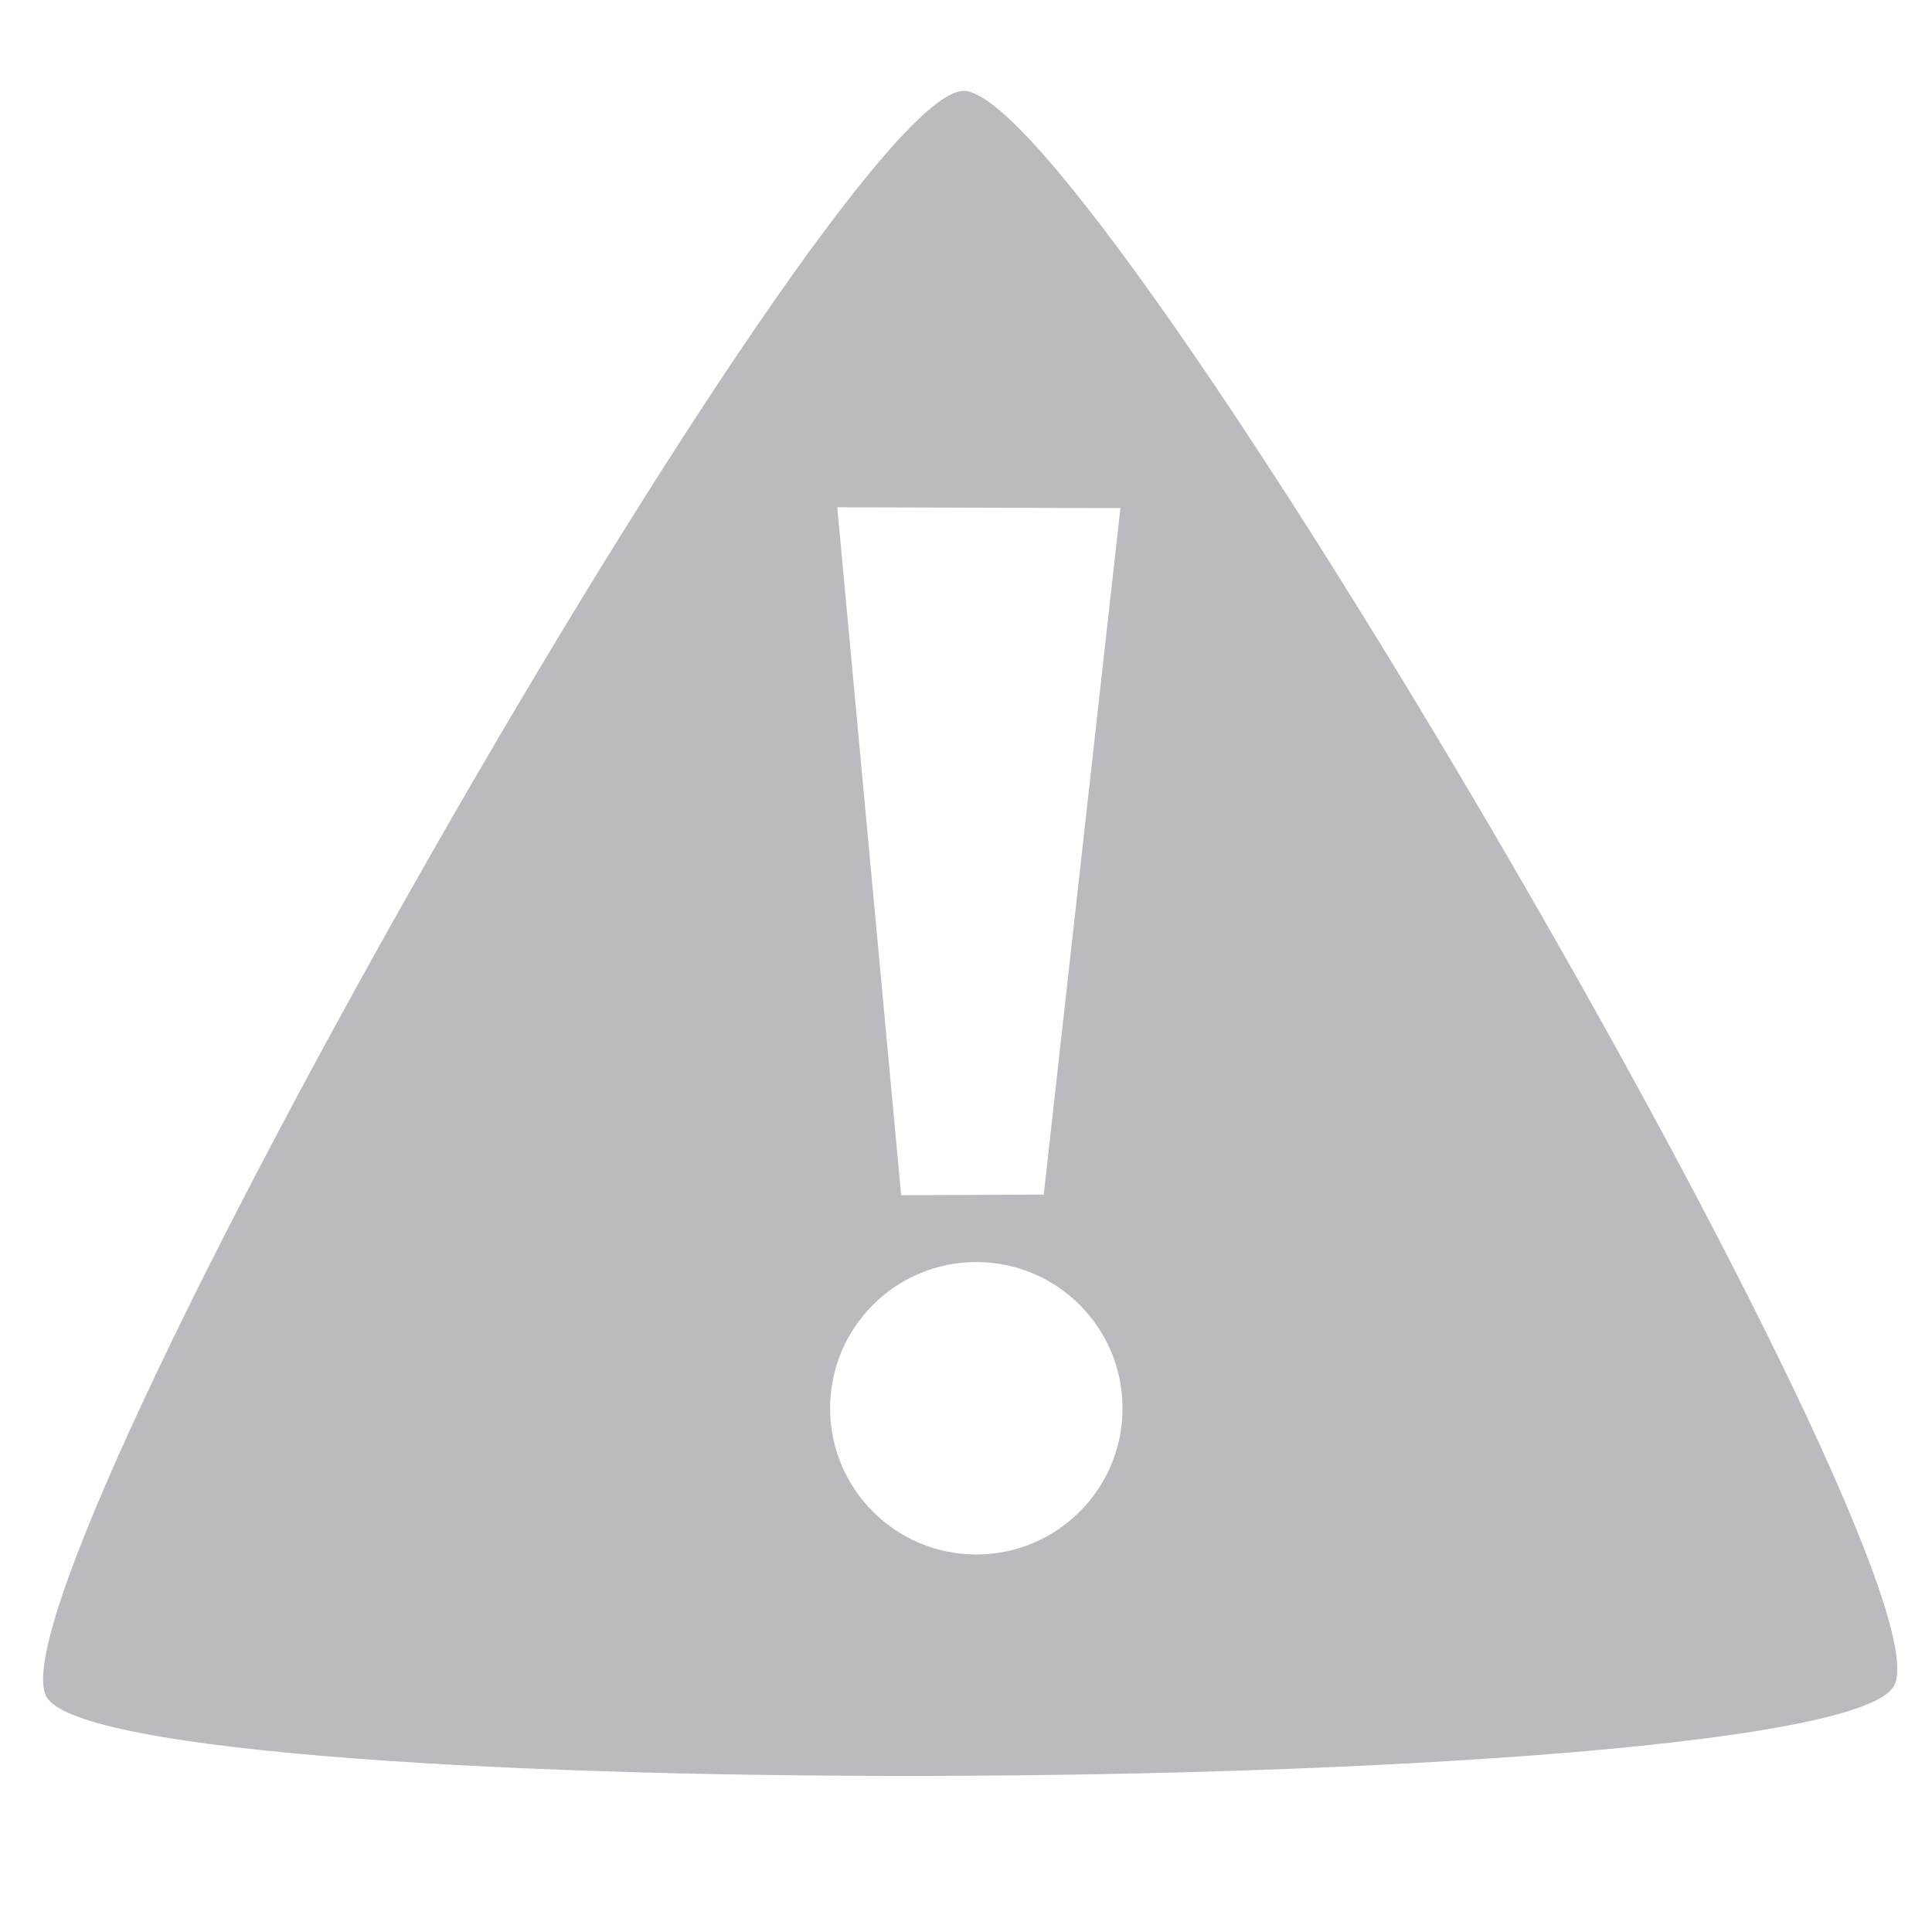
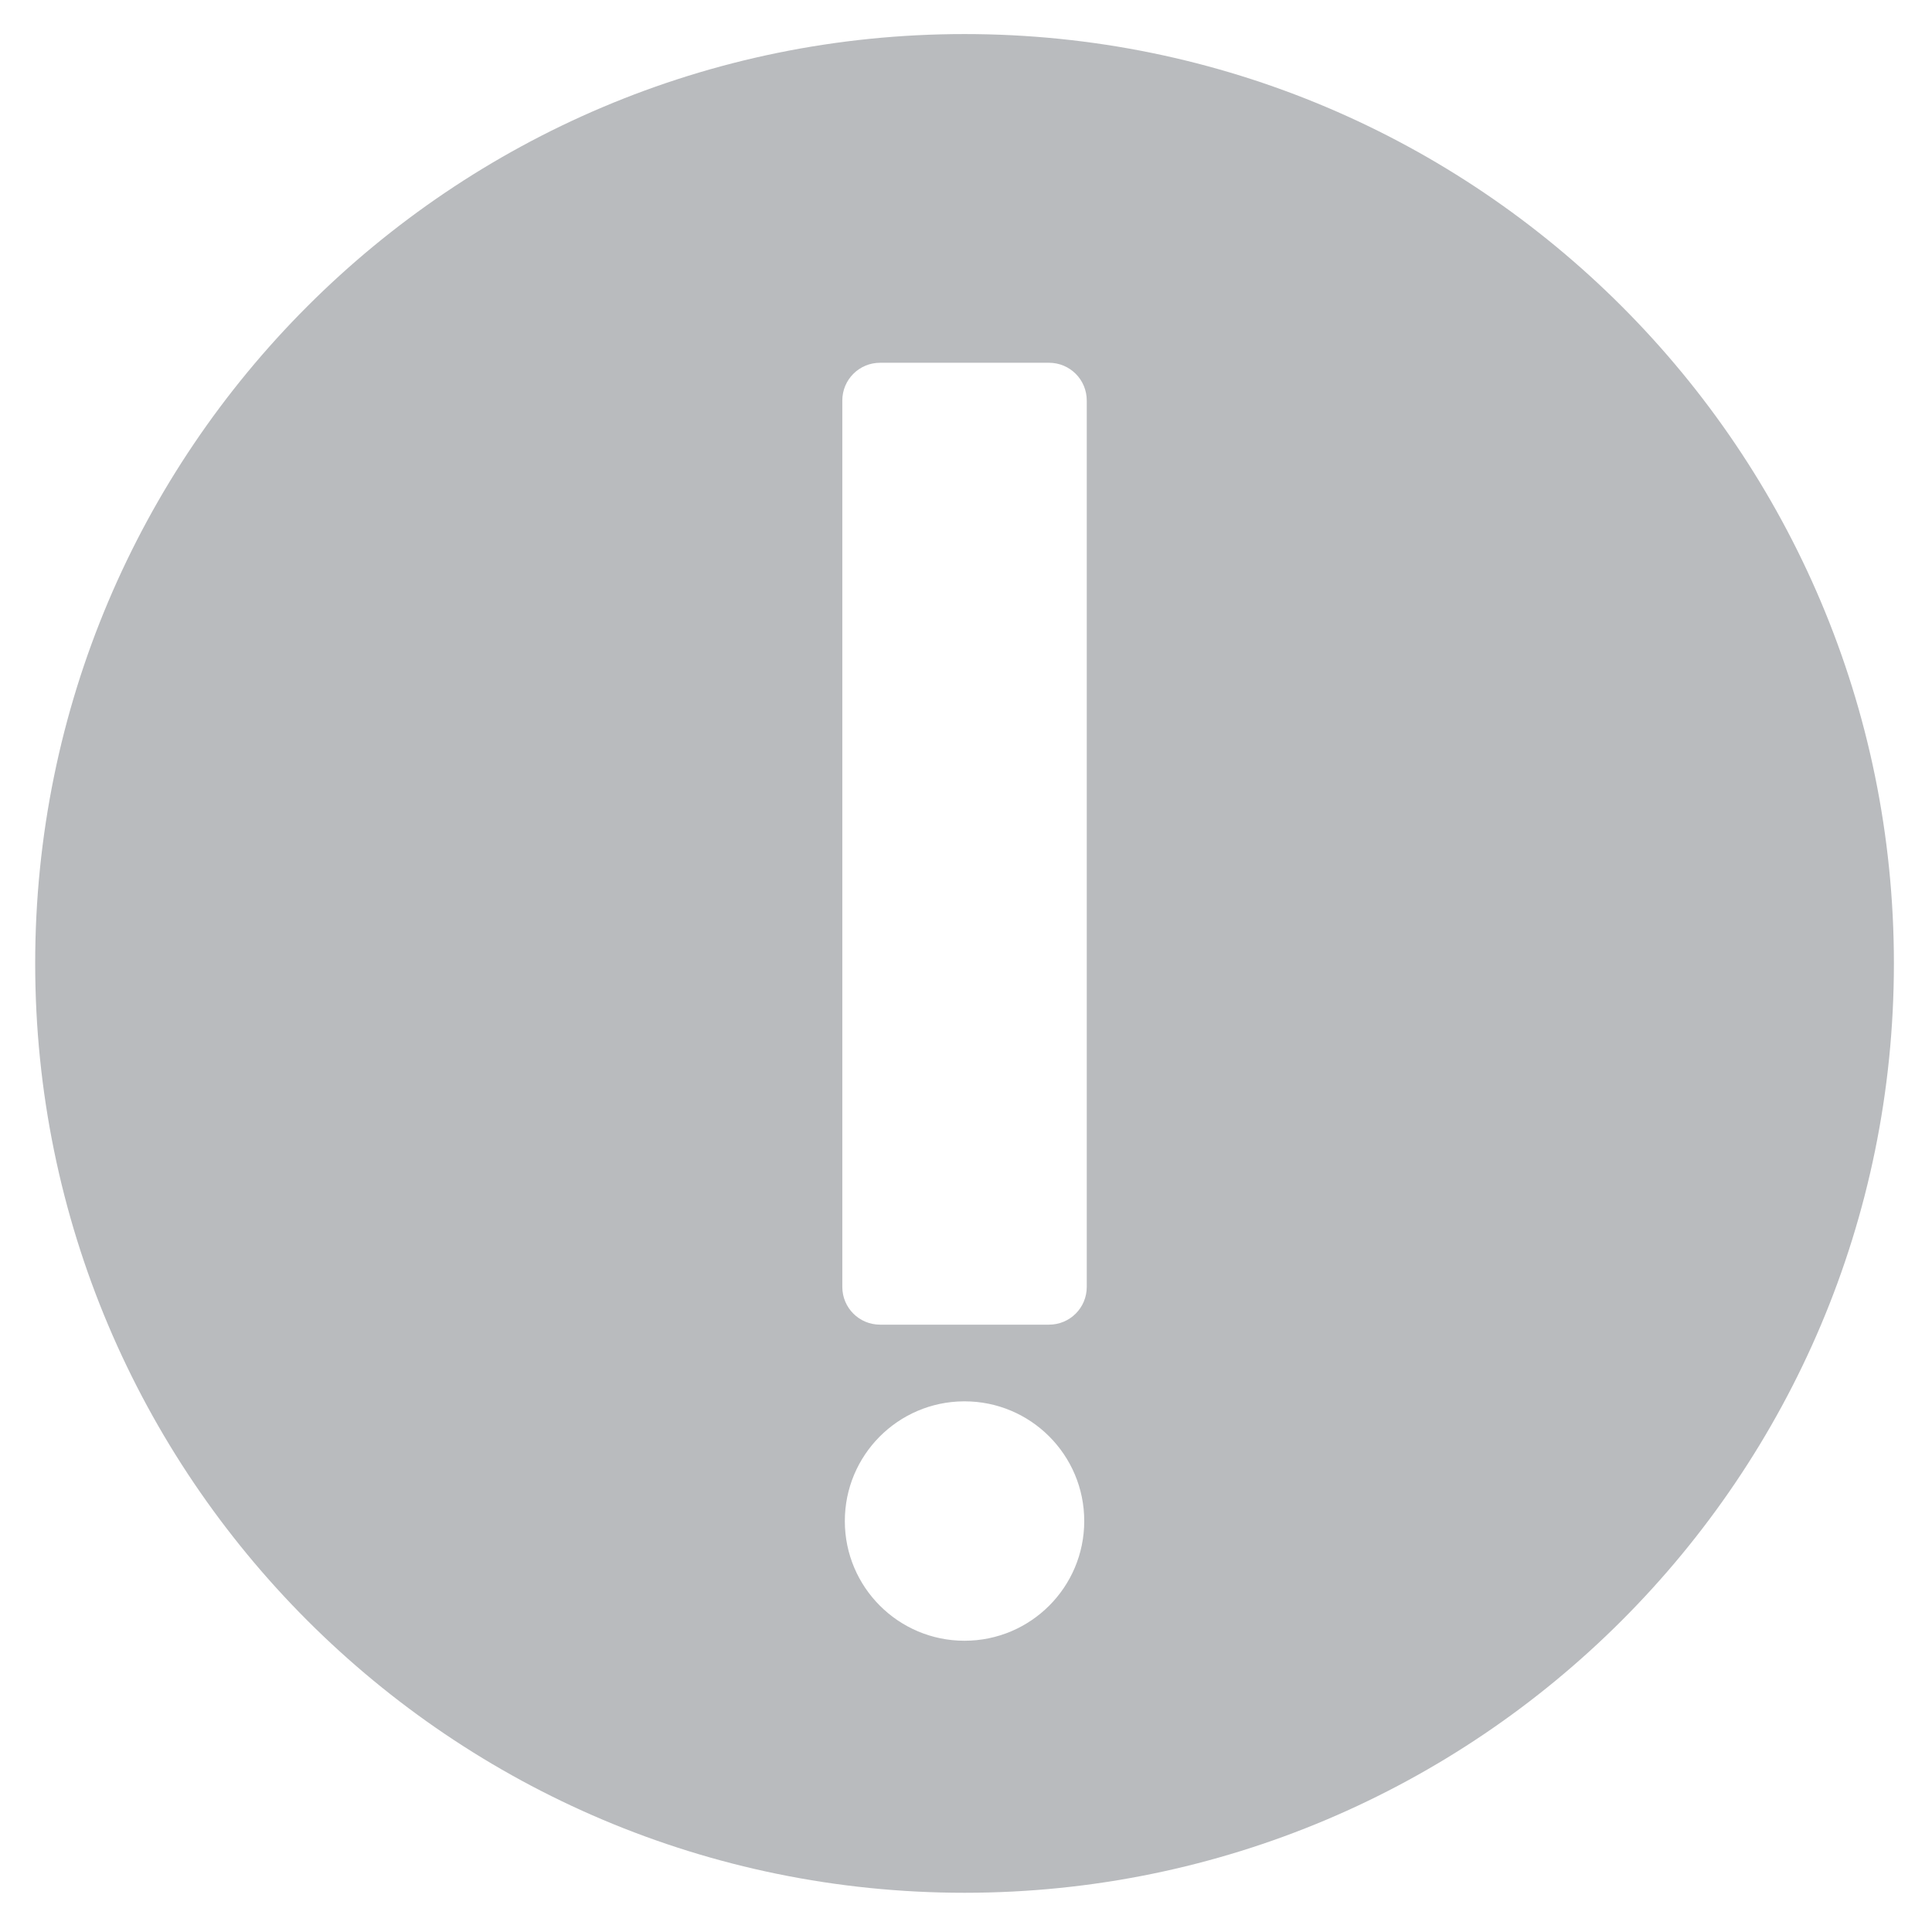
<svg xmlns="http://www.w3.org/2000/svg" width="25mm" height="25mm" viewBox="0 0 25 25" version="1.1" id="svg8">
  <defs id="defs2">
    <rect x="4.538" y="3.457" width="28.247" height="26.869" id="rect884" />
    <rect x="78.619" y="25.866" width="31.399" height="29.652" id="rect1005" />
  </defs>
  <g id="layer1" style="display:none">
    <g id="g916">
      <path id="path835" style="fill:#b9bbbe;fill-opacity:1;stroke:#000000;stroke-width:0.333;stroke-opacity:0" d="M 12.322,1.504 A 7.484,7.484 0 0 0 4.879,8.989 7.484,7.484 0 0 0 10.226,16.161 L 8.745,10.19 7.055,8.543 V 6.896 h 3.38 l 1.928,2.093 1.928,-2.093 h 3.38 v 1.647 l -1.69,1.647 -1.481,5.972 A 7.484,7.484 0 0 0 19.847,8.989 7.484,7.484 0 0 0 12.363,1.504 a 7.484,7.484 0 0 0 -0.041,0 z" />
      <path id="path835-9" style="fill:#b9bbbe;fill-opacity:1;stroke:#000000;stroke-width:0.497;stroke-opacity:0" d="m 18.5,15.047 a 8.624,8.624 0 0 1 -6.137,2.565 8.624,8.624 0 0 1 -6.042,-2.471 11.18,11.18 0 0 0 -5.063,8.771 H 12.438 23.618 a 11.18,11.18 0 0 0 -5.118,-8.865 z" />
    </g>
  </g>
  <g id="layer2" style="display:none">
    <g id="g878" transform="translate(-24.82421,-31.00534)">
      <g id="g897" transform="matrix(1,0,0,0.8165827,-30.03587,13.16734)">
        <path style="fill:#b9bbbe;fill-opacity:1;stroke:#b9bbbe;stroke-width:0.265px;stroke-linecap:butt;stroke-linejoin:miter;stroke-opacity:1" d="m 63.088,27.93 c -3.12,-0.928 -4.416,-3.804 -4.416,-3.804 -0.523,3.739 1.624,8.091 1.624,8.091 z" id="path861" />
        <path style="fill:#b9bbbe;fill-opacity:1;stroke:#b9bbbe;stroke-width:0.265px;stroke-linecap:butt;stroke-linejoin:miter;stroke-opacity:1" d="m 71.507,27.865 c 3.12,-0.928 4.416,-3.804 4.416,-3.804 0.523,3.739 -1.624,8.091 -1.624,8.091 z" id="path861-8" />
      </g>
      <path id="path859" style="fill:#b9bbbe;fill-opacity:1;stroke:#000000;stroke-width:0.497;stroke-opacity:0" d="m 43.324,46.052 a 8.624,8.624 0 0 1 -6.137,2.565 8.624,8.624 0 0 1 -6.042,-2.471 11.18,11.18 0 0 0 -5.063,8.771 h 11.18 11.18 a 11.18,11.18 0 0 0 -5.118,-8.865 z" />
      <path id="path992" style="fill:#b9bbbe;fill-opacity:1;stroke:#000000;stroke-width:0.333;stroke-opacity:0" d="m 37.146,32.51 a 7.484,7.484 0 0 0 -7.443,7.484 7.484,7.484 0 0 0 5.347,7.172 l -1.481,-5.971 -1.69,-1.647 v -1.647 h 3.38 l 1.928,2.093 1.928,-2.093 h 3.38 v 1.647 l -1.69,1.647 -1.481,5.972 a 7.484,7.484 0 0 0 5.347,-7.173 7.484,7.484 0 0 0 -7.484,-7.484 7.484,7.484 0 0 0 -0.041,0 z" />
    </g>
  </g>
  <g id="g890" style="display:none">
    <g id="g924" transform="matrix(0.9686755,0,0,0.9686755,-0.2047746,-0.6939867)">
      <path id="path884" style="fill:#b9bbbe;fill-opacity:1;stroke:#000000;stroke-width:0.287;stroke-opacity:0" d="m 10.146,3.997 a 6.442,6.442 0 0 0 -6.406,6.442 6.442,6.442 0 0 0 4.602,6.173 l -1.274,-5.139 -1.454,-1.417 V 8.637 h 2.909 l 1.659,1.801 1.659,-1.801 h 2.909 v 1.417 l -1.454,1.417 -1.275,5.14 a 6.442,6.442 0 0 0 4.603,-6.173 6.442,6.442 0 0 0 -6.442,-6.442 6.442,6.442 0 0 0 -0.036,0 z" />
      <path id="path886" style="fill:#b9bbbe;fill-opacity:1;stroke:#000000;stroke-width:0.428;stroke-opacity:0" d="M 15.463,15.653 A 7.422,7.422 0 0 1 10.182,17.861 7.422,7.422 0 0 1 4.981,15.734 9.623,9.623 0 0 0 0.623,23.283 H 10.246 19.868 A 9.623,9.623 0 0 0 15.463,15.653 Z" />
      <path id="path894" style="fill:#b9bbbe;fill-opacity:1;stroke:#000000;stroke-width:0.191;stroke-opacity:0" d="m 19.207,8.061 a 4.286,4.286 0 0 0 -2.521,0.837 6.442,6.442 0 0 1 0.244,1.758 6.442,6.442 0 0 1 -0.019,0.492 h 1.214 l 1.104,1.199 1.104,-1.199 h 1.935 v 0.943 l -0.967,0.943 -0.848,3.42 a 4.286,4.286 0 0 0 3.062,-4.107 4.286,4.286 0 0 0 -4.286,-4.286 4.286,4.286 0 0 0 -0.024,0 z m -2.557,4.477 a 6.442,6.442 0 0 1 -1.066,2.06 4.286,4.286 0 0 0 2.423,1.856 l -0.847,-3.419 z" />
      <path id="path896" style="fill:#b9bbbe;fill-opacity:1;stroke:#000000;stroke-width:0.285;stroke-opacity:0" d="m 22.745,15.816 a 4.938,4.938 0 0 1 -3.514,1.469 4.938,4.938 0 0 1 -3.46,-1.415 6.402,6.402 0 0 0 -2.899,5.022 h 6.402 6.402 A 6.402,6.402 0 0 0 22.745,15.816 Z" />
    </g>
  </g>
  <g id="layer4" style="display:none;opacity:1">
    <g id="g882" transform="translate(0,0.2048057)">
      <path style="fill:#b9bbbe;fill-opacity:1;stroke:#b9bbbe;stroke-width:0.265px;stroke-linecap:butt;stroke-linejoin:miter;stroke-opacity:1" d="m 20.836,20.438 1.937,-1.466 -14.663,-0.507 c 0,0 -3.331,1.177 -1.883,3.838 l 15.459,0.525 c 0,0 -0.362,-1.213 0.109,-1.937 z" id="path864" />
      <path id="path866" style="opacity:0.83;fill:#b9bbbe;fill-opacity:1;stroke:#b9bbbe;stroke-width:1px;stroke-linecap:butt;stroke-linejoin:miter;stroke-opacity:1" d="M 15.578,4.547 C 3.967,6.579 3.193,20.029 3.193,20.029 L 18.385,79.922 C 20.61,67.246 31.059,66.086 31.059,66.086 L 91.533,68.312 68.117,7.354 Z m 3.725,7.113 13.74,47.121 -3.096,1.016 -13.74,-47.219 z m 10.209,3.725 c 4.983,6.676 10.885,7.498 10.885,7.498 l -2.371,1.404 8.273,3.967 -1.838,3.047 C 29.608,29.656 29.512,15.385 29.512,15.385 Z m 33.365,0.693 c 4.037,15.326 -7.338,16.385 -7.338,16.385 l -2.564,-2.758 4.428,-2.816 -1.641,-2.6 c 3.489,-0.889 7.115,-8.211 7.115,-8.211 z m 8.348,16.283 -1.574,22.168 -3.49,-4.926 -3.557,8.963 -7.664,-8.348 -3.83,8.484 -8.211,-11.084 -2.805,4.037 -8.279,-17.789 13.957,10.537 1.711,-6.295 9.373,6.568 4.721,-8.553 3.354,6.705 z" transform="scale(0.2645833)" />
    </g>
  </g>
  <g id="layer5" style="display:none">
    <g id="g967" transform="matrix(-1,0,0,1,25.8748,0)">
      <circle style="display:inline;fill:#b9bbbe;fill-opacity:1;stroke:#b9bbbe;stroke-width:0.387;stroke-opacity:1" id="circle1110-1" cx="-22.124" cy="21.779" r="1.774" transform="scale(-1,1)" />
      <path style="display:inline;fill:#b9bbbe;fill-opacity:1;stroke:none;stroke-width:0.284px;stroke-linecap:butt;stroke-linejoin:miter;stroke-opacity:1" d="m 22.124,21.779 -0.052,-1.927 -3.052,-3.019 2.569,-2.608 -1.082,-1.082 -4.017,3.052 -2.973,3.951 1.017,1.069 2.608,-2.608 3.058,3.13 1.924,0.043" id="path1112-5" />
      <path style="display:inline;fill:#b9bbbe;fill-opacity:1;stroke:none;stroke-width:0.284px;stroke-linecap:butt;stroke-linejoin:miter;stroke-opacity:1" d="m 17.55,14.475 -1.54,1.162 -1.162,1.568 L 3.903,6.822 1.783,1.456 7.176,3.502 Z" id="path1114-2" />
    </g>
  </g>
  <g id="layer3" style="display:none">
    <circle style="fill:#b9bbbe;fill-opacity:1;stroke:#b9bbbe;stroke-width:0.387;stroke-opacity:1" id="path1046" cx="2.602" cy="21.779" r="1.774" />
    <path style="fill:#b9bbbe;fill-opacity:1;stroke:none;stroke-width:0.284px;stroke-linecap:butt;stroke-linejoin:miter;stroke-opacity:1" d="M 2.602,21.779 2.655,19.851 5.706,16.832 3.137,14.224 4.219,13.142 8.236,16.193 11.209,20.145 10.192,21.214 7.584,18.606 4.526,21.736 2.602,21.779" id="path1048" />
    <path id="path1050" style="fill:#b9bbbe;fill-opacity:1;stroke:none;stroke-width:0.284px;stroke-linecap:butt;stroke-linejoin:miter;stroke-opacity:1" d="m 22.944,1.456 -5.394,2.046 -4.767,5.043 2.943,3.113 5.098,-4.836 z M 9.033,12.511 l -1.857,1.964 1.54,1.162 1.162,1.568 2.051,-1.946 z" />
    <circle style="fill:#b9bbbe;fill-opacity:1;stroke:#b9bbbe;stroke-width:0.387;stroke-opacity:1" id="circle1110" cx="-22.124" cy="21.779" r="1.774" transform="scale(-1,1)" />
    <path style="fill:#b9bbbe;fill-opacity:1;stroke:none;stroke-width:0.284px;stroke-linecap:butt;stroke-linejoin:miter;stroke-opacity:1" d="m 22.124,21.779 -0.052,-1.927 -3.052,-3.019 2.569,-2.608 -1.082,-1.082 -4.017,3.052 -2.973,3.951 1.017,1.069 2.608,-2.608 3.058,3.13 1.924,0.043" id="path1112" />
    <path style="fill:#b9bbbe;fill-opacity:1;stroke:none;stroke-width:0.284px;stroke-linecap:butt;stroke-linejoin:miter;stroke-opacity:1" d="m 17.55,14.475 -1.54,1.162 -1.162,1.568 L 3.903,6.822 1.783,1.456 7.176,3.502 Z" id="path1114" />
  </g>
  <g id="layer6" style="display:none">
    <path id="path1024" style="fill:#b9bbbe;fill-opacity:1;stroke:#b9bbbe;stroke-width:0.372px;stroke-linecap:butt;stroke-linejoin:miter;stroke-opacity:1" d="M 8.773,1.098 9.083,4.751 A 8.34,8.34 0 0 0 6.445,6.774 L 2.996,5.531 2.052,7.167 4.853,9.532 A 8.34,8.34 0 0 0 4.419,12.828 l -3.317,1.559 0.489,1.825 3.652,-0.309 a 8.34,8.34 0 0 0 2.024,2.638 l -1.244,3.448 1.636,0.945 2.365,-2.801 a 8.34,8.34 0 0 0 3.296,0.435 l 1.559,3.317 1.825,-0.489 -0.308,-3.652 a 8.34,8.34 0 0 0 2.638,-2.024 l 3.448,1.244 0.945,-1.636 -2.801,-2.365 a 8.34,8.34 0 0 0 0.434,-3.296 L 24.376,10.106 23.887,8.281 20.235,8.591 A 8.34,8.34 0 0 0 18.211,5.953 L 19.455,2.504 17.818,1.559 15.453,4.361 A 8.34,8.34 0 0 0 12.158,3.927 l -1.559,-3.318 z m 2.769,6.685 a 4.621,4.621 0 0 1 5.66,3.268 4.621,4.621 0 0 1 -3.268,5.659 4.621,4.621 0 0 1 -5.659,-3.267 4.621,4.621 0 0 1 3.267,-5.66 z" />
  </g>
  <g id="layer7" style="display:none">
    <path id="path1049" style="fill:#b9bbbe;fill-opacity:1;stroke:#b9bbbe;stroke-width:0.284px;stroke-linecap:butt;stroke-linejoin:miter;stroke-opacity:1" d="m 2.496,4.446 c -0.848,0 -1.53,0.683 -1.53,1.53 V 16.561 c 0,0.848 0.682,1.53 1.53,1.53 H 17.369 c -0.081,1.759 -1.93,3.273 -1.93,3.273 2.8,-0.5 3.968,-2.128 4.451,-3.273 h 2.785 c 0.848,0 1.53,-0.683 1.53,-1.53 V 5.976 c 0,-0.848 -0.683,-1.53 -1.53,-1.53 z m 3.187,2.775 h 2.021 c 0.529,0 0.956,0.426 0.956,0.956 0,0.529 -0.426,0.956 -0.956,0.956 H 5.683 c -0.529,0 -0.955,-0.426 -0.955,-0.956 0,-0.529 0.426,-0.956 0.955,-0.956 z m 4.515,0.007 h 6.774 c 0.541,0 0.977,0.436 0.977,0.977 0,0.541 -0.436,0.977 -0.977,0.977 h -6.774 c -0.541,0 -0.977,-0.436 -0.977,-0.977 0,-0.541 0.436,-0.977 0.977,-0.977 z M 8.625,10.278 H 19.294 c 0.51,0 0.921,0.411 0.921,0.921 0,0.51 -0.411,0.922 -0.921,0.922 H 8.625 c -0.51,0 -0.922,-0.411 -0.922,-0.922 0,-0.51 0.411,-0.921 0.922,-0.921 z m 7.683,3.002 h 0.092 c 0.522,0 0.942,0.42 0.942,0.942 0,0.522 -0.42,0.942 -0.942,0.942 h -0.092 c -0.522,0 -0.942,-0.42 -0.942,-0.942 0,-0.522 0.42,-0.942 0.942,-0.942 z m -9.979,0.002 H 13.766 c 0.521,0 0.94,0.419 0.94,0.94 0,0.521 -0.419,0.94 -0.94,0.94 H 6.33 c -0.521,0 -0.94,-0.419 -0.94,-0.94 0,-0.521 0.419,-0.94 0.94,-0.94 z" />
  </g>
  <g id="layer8" style="display:none">
    <path id="path888" style="fill:#b9bbbe;fill-opacity:1;stroke:#b9bbbe;stroke-width:0.215px;stroke-linecap:butt;stroke-linejoin:miter;stroke-opacity:1" d="m 13.613,7.63 -3.437,0.016 -0.008,0.775 C 9.214,7.692 7.176,7.631 7.176,7.631 l -4.158,0.005 0.006,10.396 c 0,0 2.327,0.023 4.096,0 1.769,-0.023 3.062,-0.983 3.062,-0.983 l -0.011,0.993 2.107,0.006 -0.088,-8.453 2.864,8.437 1.909,0.005 2.836,-8.431 -0.093,8.426 2.315,0.011 h 2.346 L 22.02,16.155 V 7.637 l -3.341,8.396e-4 -2.576,7.657 z M 3.018,7.637 H 0.672 L 3.018,9.525 Z M 6.192,9.528 C 7.663,9.543 9.789,9.934 9.758,12.82 9.72,16.373 6.927,16.126 6.927,16.126 L 5.37,16.145 5.313,9.552 C 5.548,9.542 5.852,9.525 6.192,9.528 Z" />
  </g>
  <g id="layer9" style="display:none">
    <path id="path887" style="opacity:1;fill:#b9bbbe;fill-opacity:1;stroke:none;stroke-width:1.023;stroke-opacity:1" d="M 12.481,0.441 A 12.026,12.026 0 0 0 0.455,12.467 12.026,12.026 0 0 0 12.481,24.492 12.026,12.026 0 0 0 24.507,12.467 12.026,12.026 0 0 0 12.481,0.441 Z M 11.375,6.269 h 2.213 c 0.246,0 0.443,0.199 0.443,0.444 v 4.204 h 4.204 c 0.246,0 0.444,0.197 0.444,0.443 v 2.213 c 0,0.246 -0.199,0.443 -0.444,0.443 h -4.204 v 4.204 c 0,0.246 -0.197,0.444 -0.443,0.444 h -2.213 c -0.246,0 -0.443,-0.199 -0.443,-0.444 V 14.016 H 6.728 c -0.246,0 -0.444,-0.197 -0.444,-0.443 v -2.213 c 0,-0.246 0.199,-0.443 0.444,-0.443 H 10.932 V 6.713 c 0,-0.246 0.197,-0.444 0.443,-0.444 z" />
  </g>
  <g id="g900" style="display:none">
    <path id="path898" style="opacity:1;fill:#b9bbbe;fill-opacity:1;stroke:none;stroke-width:3.866;stroke-opacity:1" d="M 47.172,1.666 A 45.451,45.451 0 0 0 1.721,47.117 45.451,45.451 0 0 0 47.172,92.57 45.451,45.451 0 0 0 92.625,47.117 45.451,45.451 0 0 0 47.172,1.666 Z M 25.428,41.264 h 9.836 6.055 11.709 3.766 12.125 c 0.928,0 1.68,0.745 1.68,1.674 v 8.361 c 0,0.929 -0.751,1.674 -1.68,1.674 H 58.131 53.027 41.318 37.223 25.428 c -0.929,0 -1.68,-0.745 -1.68,-1.674 V 42.938 c 0,-0.929 0.751,-1.674 1.68,-1.674 z" transform="scale(0.2645833)" />
  </g>
+   <g id="g906" style="display:inline">
+     <path id="path910" style="opacity:1;fill:#b9bbbe;stroke:#000000;stroke-width:1.632;stroke-opacity:0;fill-opacity:1" d="M 47.174 1.666 A 45.452 45.452 0 0 0 1.721 47.119 A 45.452 45.452 0 0 0 47.174 92.57 A 45.452 45.452 0 0 0 92.625 47.119 A 45.452 45.452 0 0 0 47.174 1.666 z M 43.043 17.742 L 51.303 17.742 C 52.327 17.742 53.15 18.566 53.15 19.59 L 53.15 62.938 C 53.15 63.961 52.327 64.785 51.303 64.785 L 43.043 64.785 C 42.019 64.785 41.195 63.961 41.195 62.938 L 41.195 19.59 C 41.195 18.566 42.019 17.742 43.043 17.742 z M 47.133 68.535 A 5.854 5.854 0 0 1 47.174 68.535 A 5.854 5.854 0 0 1 53.027 74.391 A 5.854 5.854 0 0 1 47.174 80.244 A 5.854 5.854 0 0 1 41.318 74.391 A 5.854 5.854 0 0 1 47.133 68.535 z " transform="scale(0.2645833)" />
+   </g>
  <g id="layer10" style="display:none">
    <path style="fill:#b9bbbe;fill-opacity:1;stroke:#b9bbbe;stroke-width:0.265px;stroke-linecap:butt;stroke-linejoin:miter;stroke-opacity:1" d="M 2.282,16.84 14.927,4.244 20.951,10.23 8.315,22.866 Z" id="path889" />
    <path style="fill:#b9bbbe;fill-opacity:1;stroke:#b9bbbe;stroke-width:0.265px;stroke-linecap:butt;stroke-linejoin:miter;stroke-opacity:1" d="m 16.05,3.084 5.994,6.036 1.505,-1.514 c 0,0 1.692,-1.759 -0.023,-3.523 -1.715,-1.764 -2.726,-2.726 -2.726,-2.726 0,0 -1.505,-1.332 -3.134,0.111 -1.628,1.443 -1.616,1.616 -1.616,1.616 z" id="path891" />
    <path style="fill:#b9bbbe;fill-opacity:1;stroke:#b9bbbe;stroke-width:0.259px;stroke-linecap:butt;stroke-linejoin:miter;stroke-opacity:1" d="m 1.437,18.238 5.641,5.711 -5.634,0.005 z" id="path893" />
  </g>
-   <g id="layer11">
-     <path id="path895" style="opacity:1;fill:#b9bbbe;stroke:#000000;stroke-width:0.442;stroke-opacity:0;fill-opacity:1" d="M 12.469,1.176 C 10.793,1.185 -0.237,20.509 0.603,21.959 1.443,23.41 23.676,23.272 24.507,21.818 25.338,20.364 14.145,1.166 12.469,1.176 Z m -1.635,5.388 3.664,0.011 -0.992,8.883 -1.845,0.008 z m 1.776,9.767 a 1.892,1.892 0 0 1 5.5e-4,0 1.892,1.892 0 0 1 0.023,0 1.892,1.892 0 0 1 1.892,1.892 1.892,1.892 0 0 1 -1.892,1.892 1.892,1.892 0 0 1 -1.892,-1.892 1.892,1.892 0 0 1 1.869,-1.892 z" />
-   </g>
</svg>
